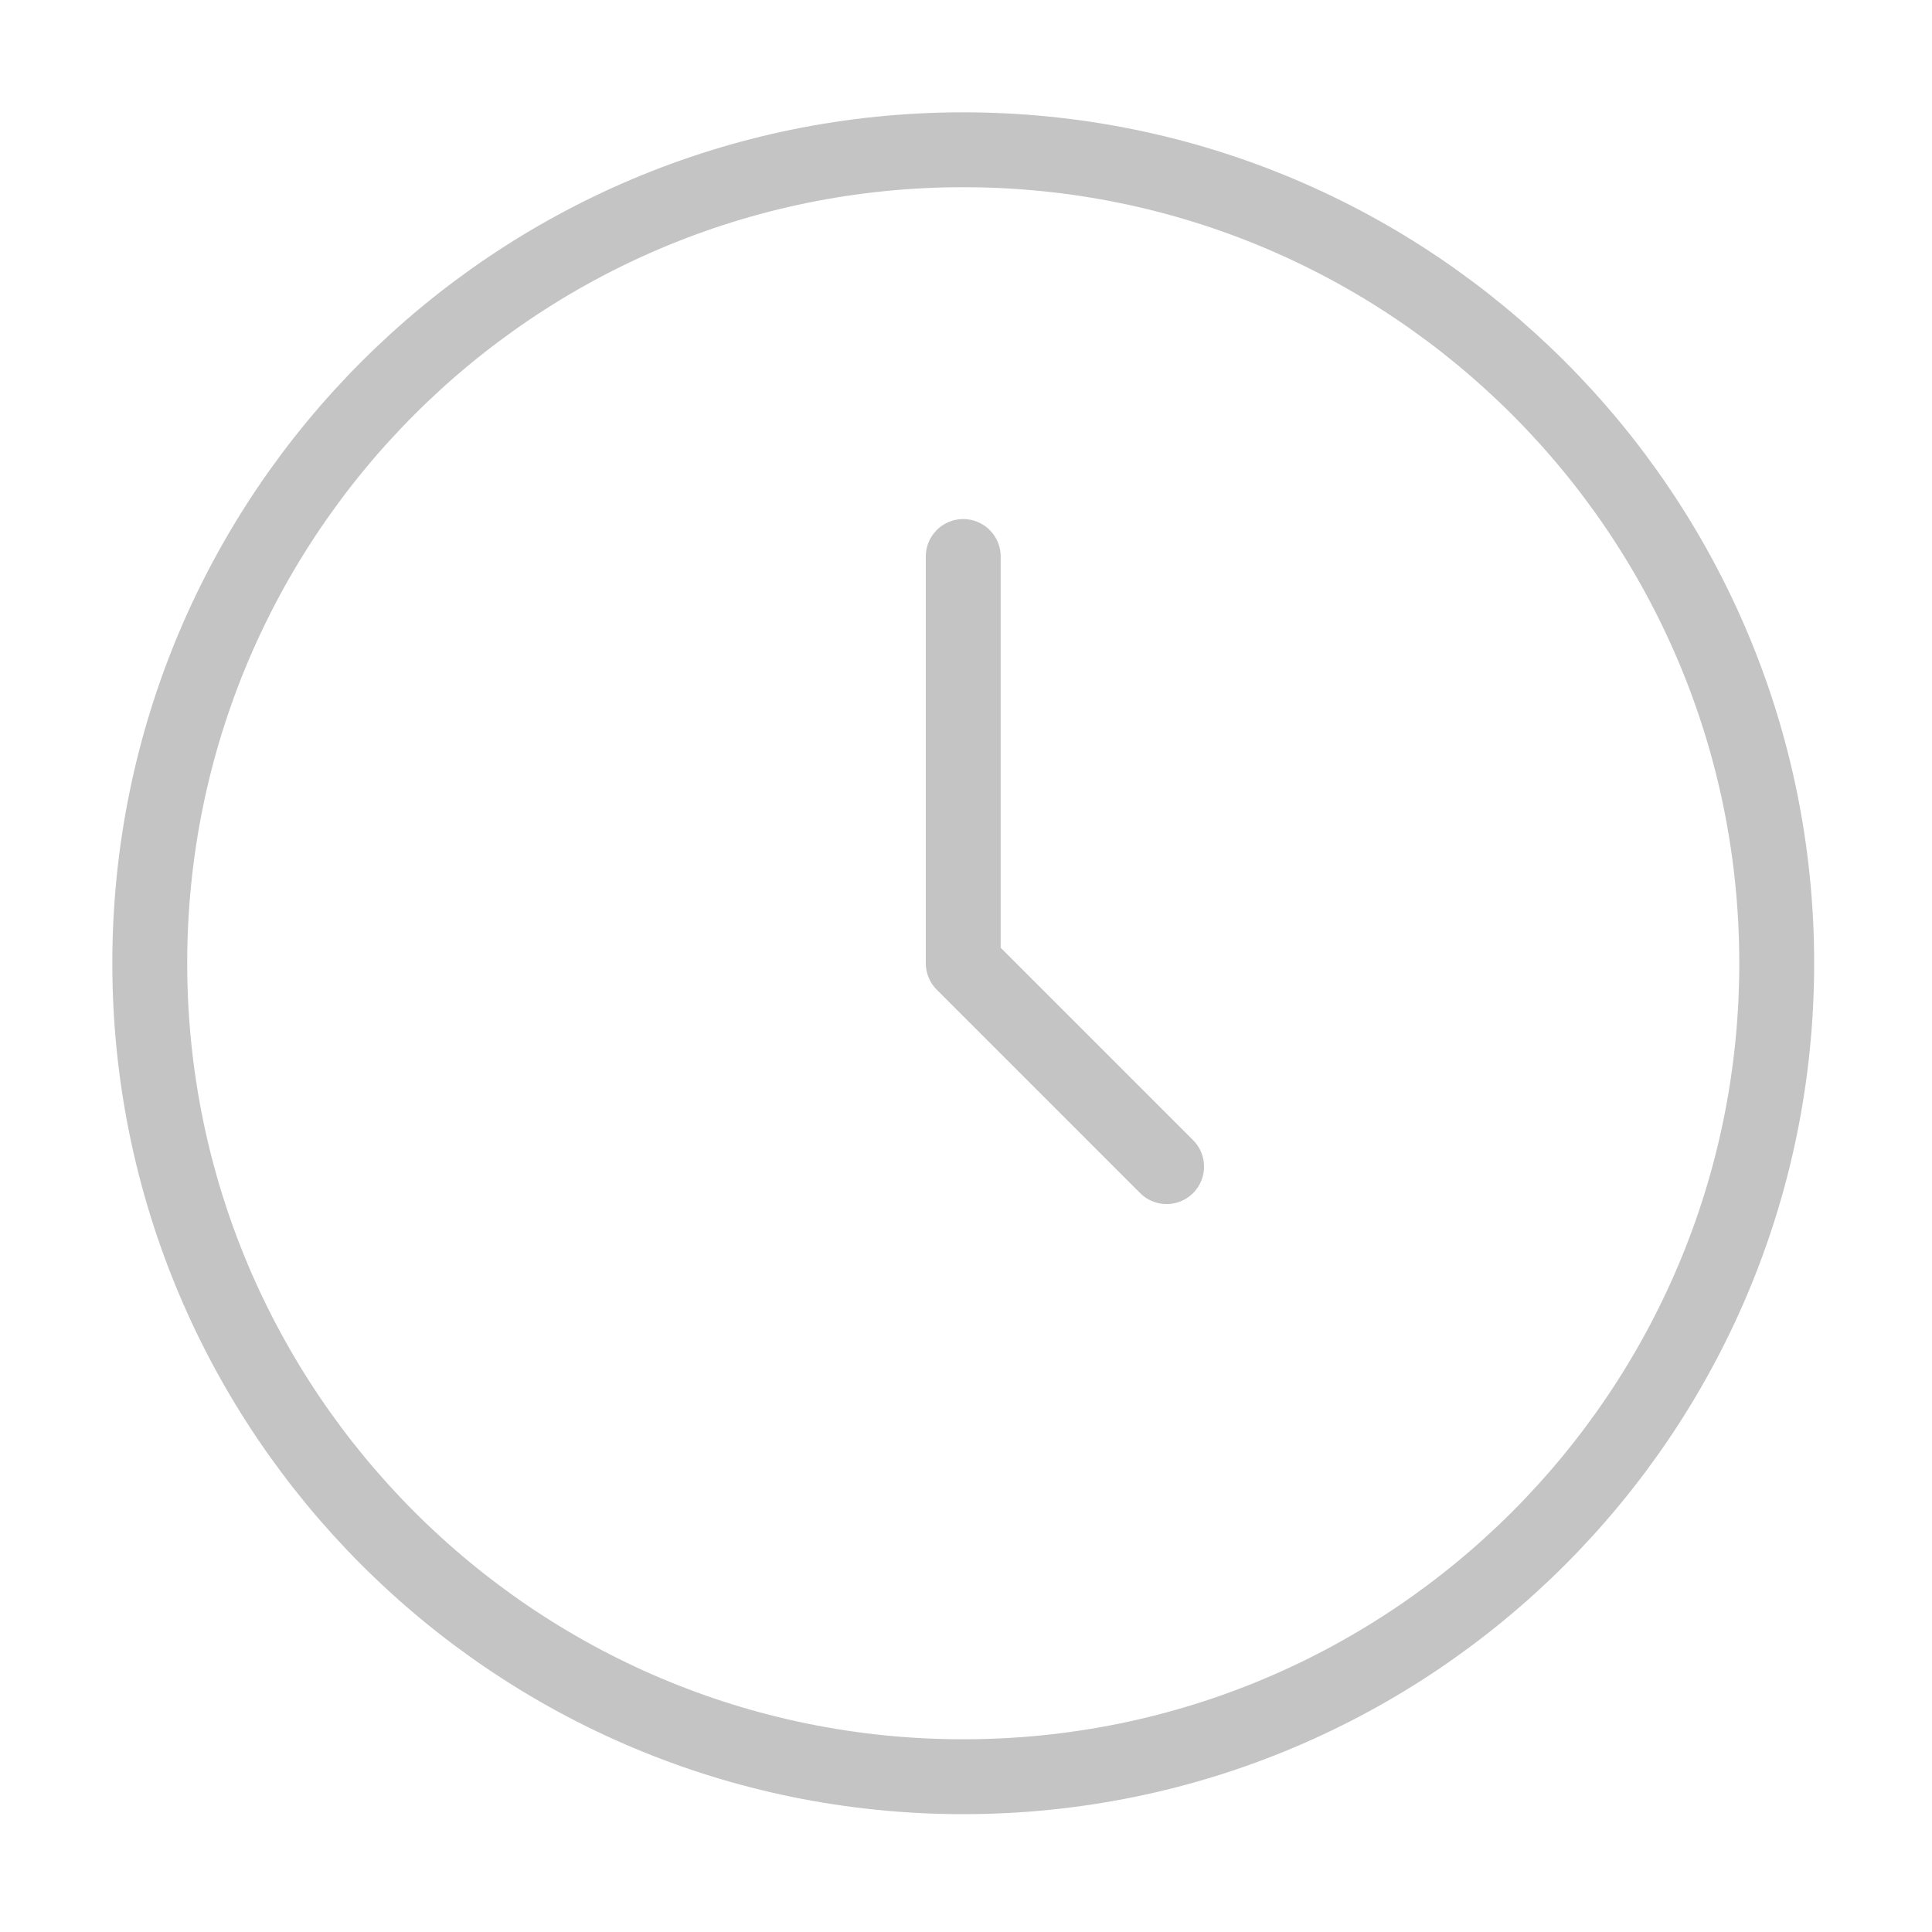
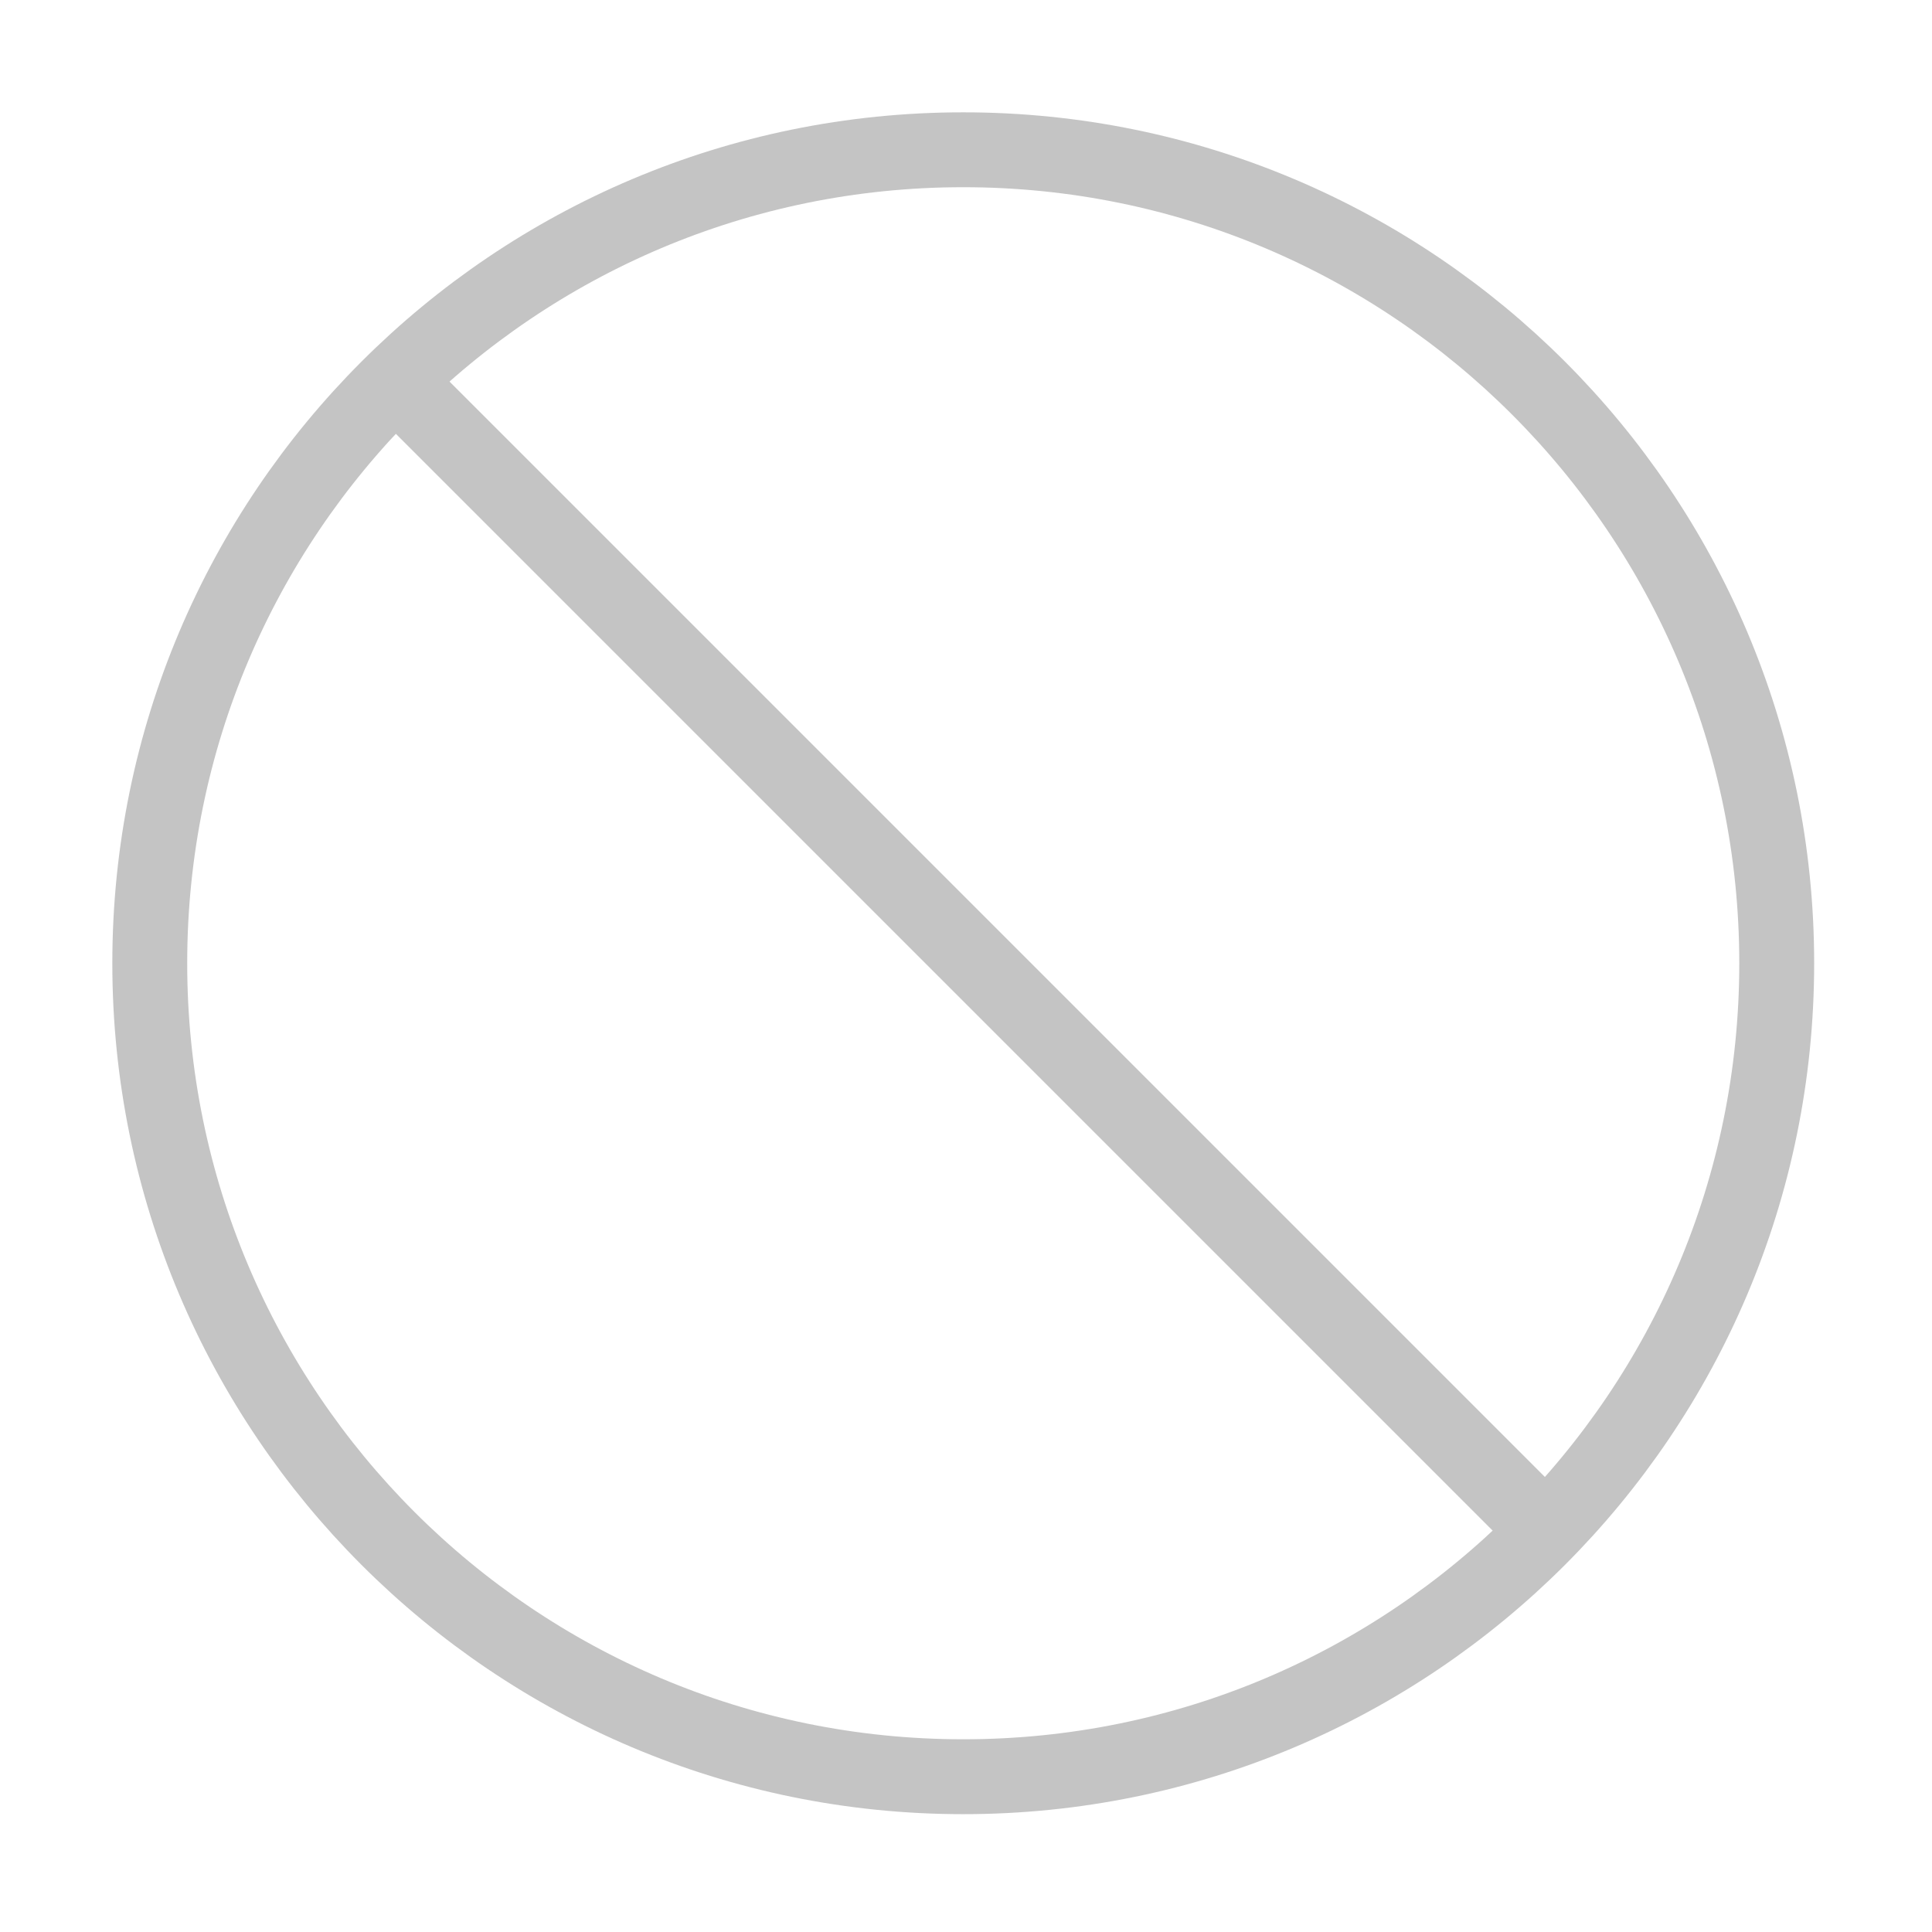
<svg xmlns="http://www.w3.org/2000/svg" viewBox="0 0 129 129" fill="none">
  <path d="M64.316 118.632C94.314 118.632 118.632 94.314 118.632 64.316C118.632 34.318 94.314 10 64.316 10C34.318 10 10 34.318 10 64.316C10 94.314 34.318 118.632 64.316 118.632Z" stroke="#C4C4C4" stroke-width="5" stroke-linecap="round" stroke-linejoin="round" />
-   <path d="M64.315 37.158V64.316L77.894 77.895" stroke="#C4C4C4" stroke-width="5" stroke-linecap="round" stroke-linejoin="round" />
+   <path d="M28 27L102 101" stroke="#C4C4C4" stroke-width="5" stroke-linecap="round" stroke-linejoin="round" />
</svg>
